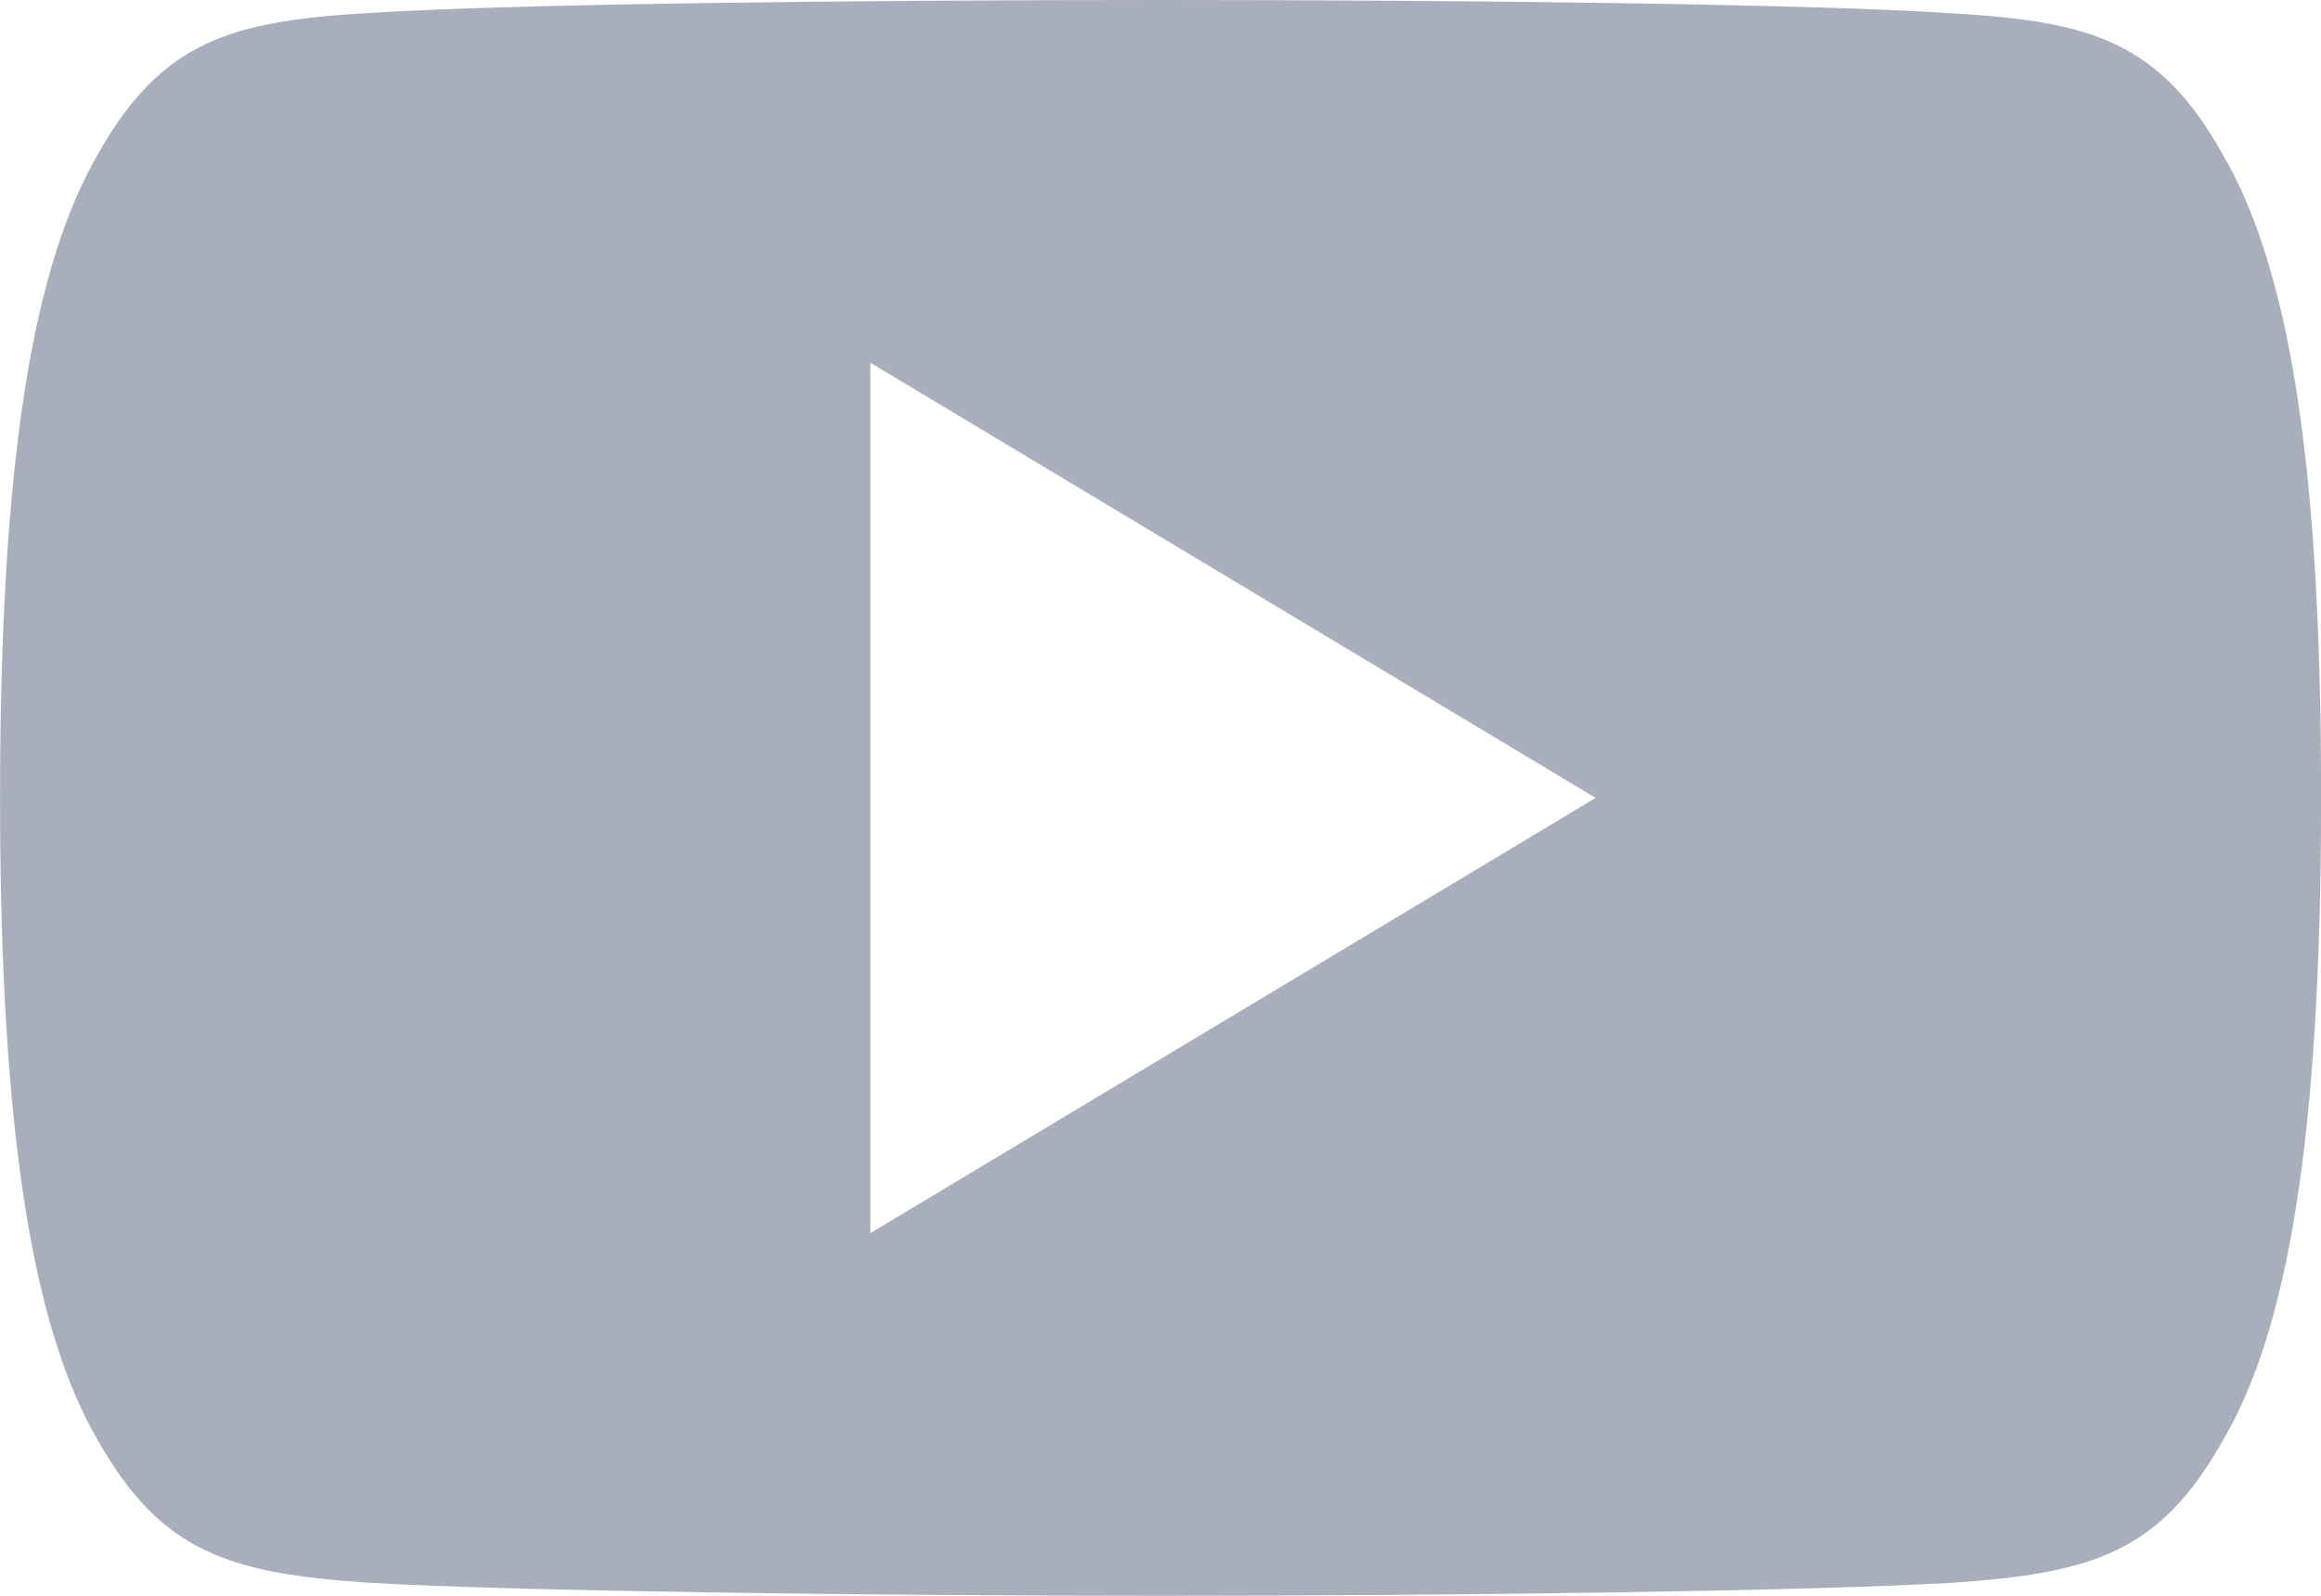
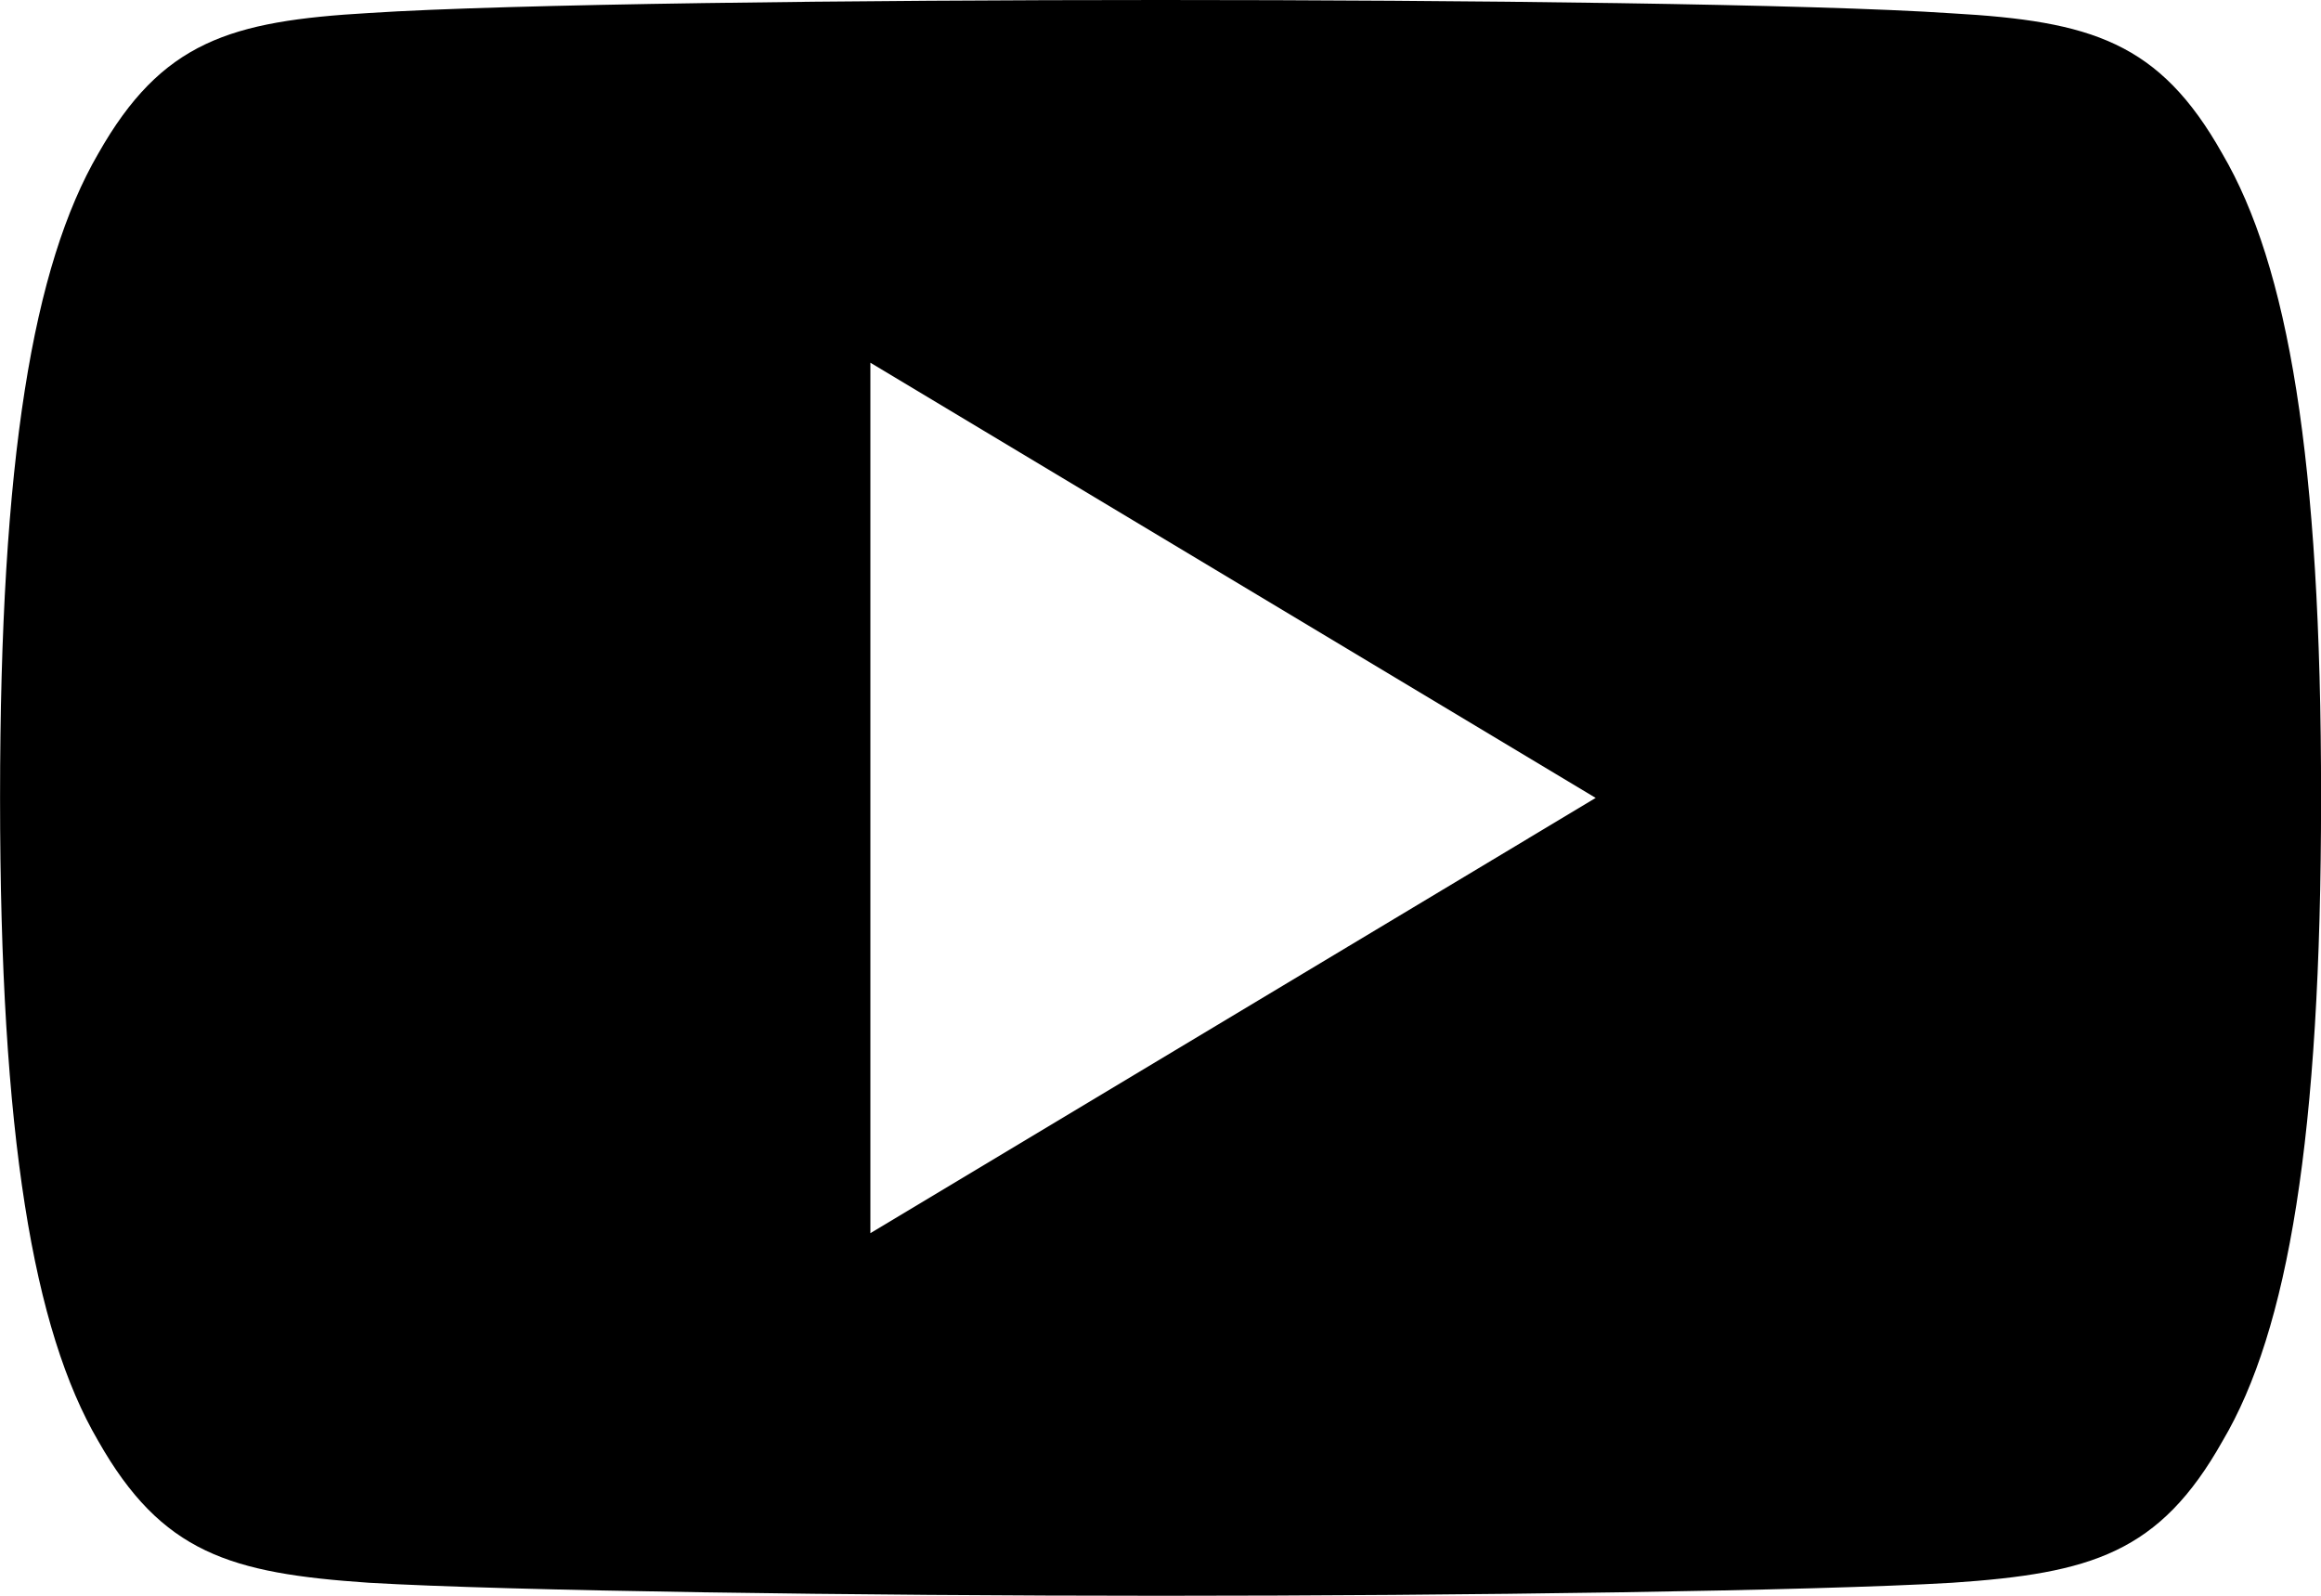
<svg xmlns="http://www.w3.org/2000/svg" id="_002-youtube" data-name="002-youtube" width="35.696" height="24.541" viewBox="0 0 35.696 24.541">
  <g id="Group_97" data-name="Group 97">
-     <path id="Path_1" data-name="Path 1" d="M34.179,82.365c-.968-1.722-2.019-2.039-4.159-2.16C27.883,80.06,22.509,80,17.853,80s-10.042.06-12.177.2c-2.135.123-3.188.437-4.165,2.162-1,1.72-1.51,4.683-1.51,9.9v.018c0,5.194.513,8.179,1.51,9.881.977,1.722,2.028,2.035,4.163,2.18,2.137.125,7.514.2,12.179.2s10.031-.074,12.17-.2c2.14-.145,3.19-.457,4.159-2.18,1.006-1.7,1.515-4.687,1.515-9.881v-.018C35.7,87.048,35.187,84.085,34.179,82.365Zm-20.793,16.6V85.578l11.155,6.693Z" transform="translate(0 -80)" fill="#a9aebc" />
+     <path id="Path_1" data-name="Path 1" d="M34.179,82.365c-.968-1.722-2.019-2.039-4.159-2.16C27.883,80.06,22.509,80,17.853,80s-10.042.06-12.177.2c-2.135.123-3.188.437-4.165,2.162-1,1.72-1.51,4.683-1.51,9.9v.018c0,5.194.513,8.179,1.51,9.881.977,1.722,2.028,2.035,4.163,2.18,2.137.125,7.514.2,12.179.2s10.031-.074,12.17-.2c2.14-.145,3.19-.457,4.159-2.18,1.006-1.7,1.515-4.687,1.515-9.881v-.018C35.7,87.048,35.187,84.085,34.179,82.365Zm-20.793,16.6V85.578l11.155,6.693Z" transform="translate(0 -80)" />
  </g>
</svg>
